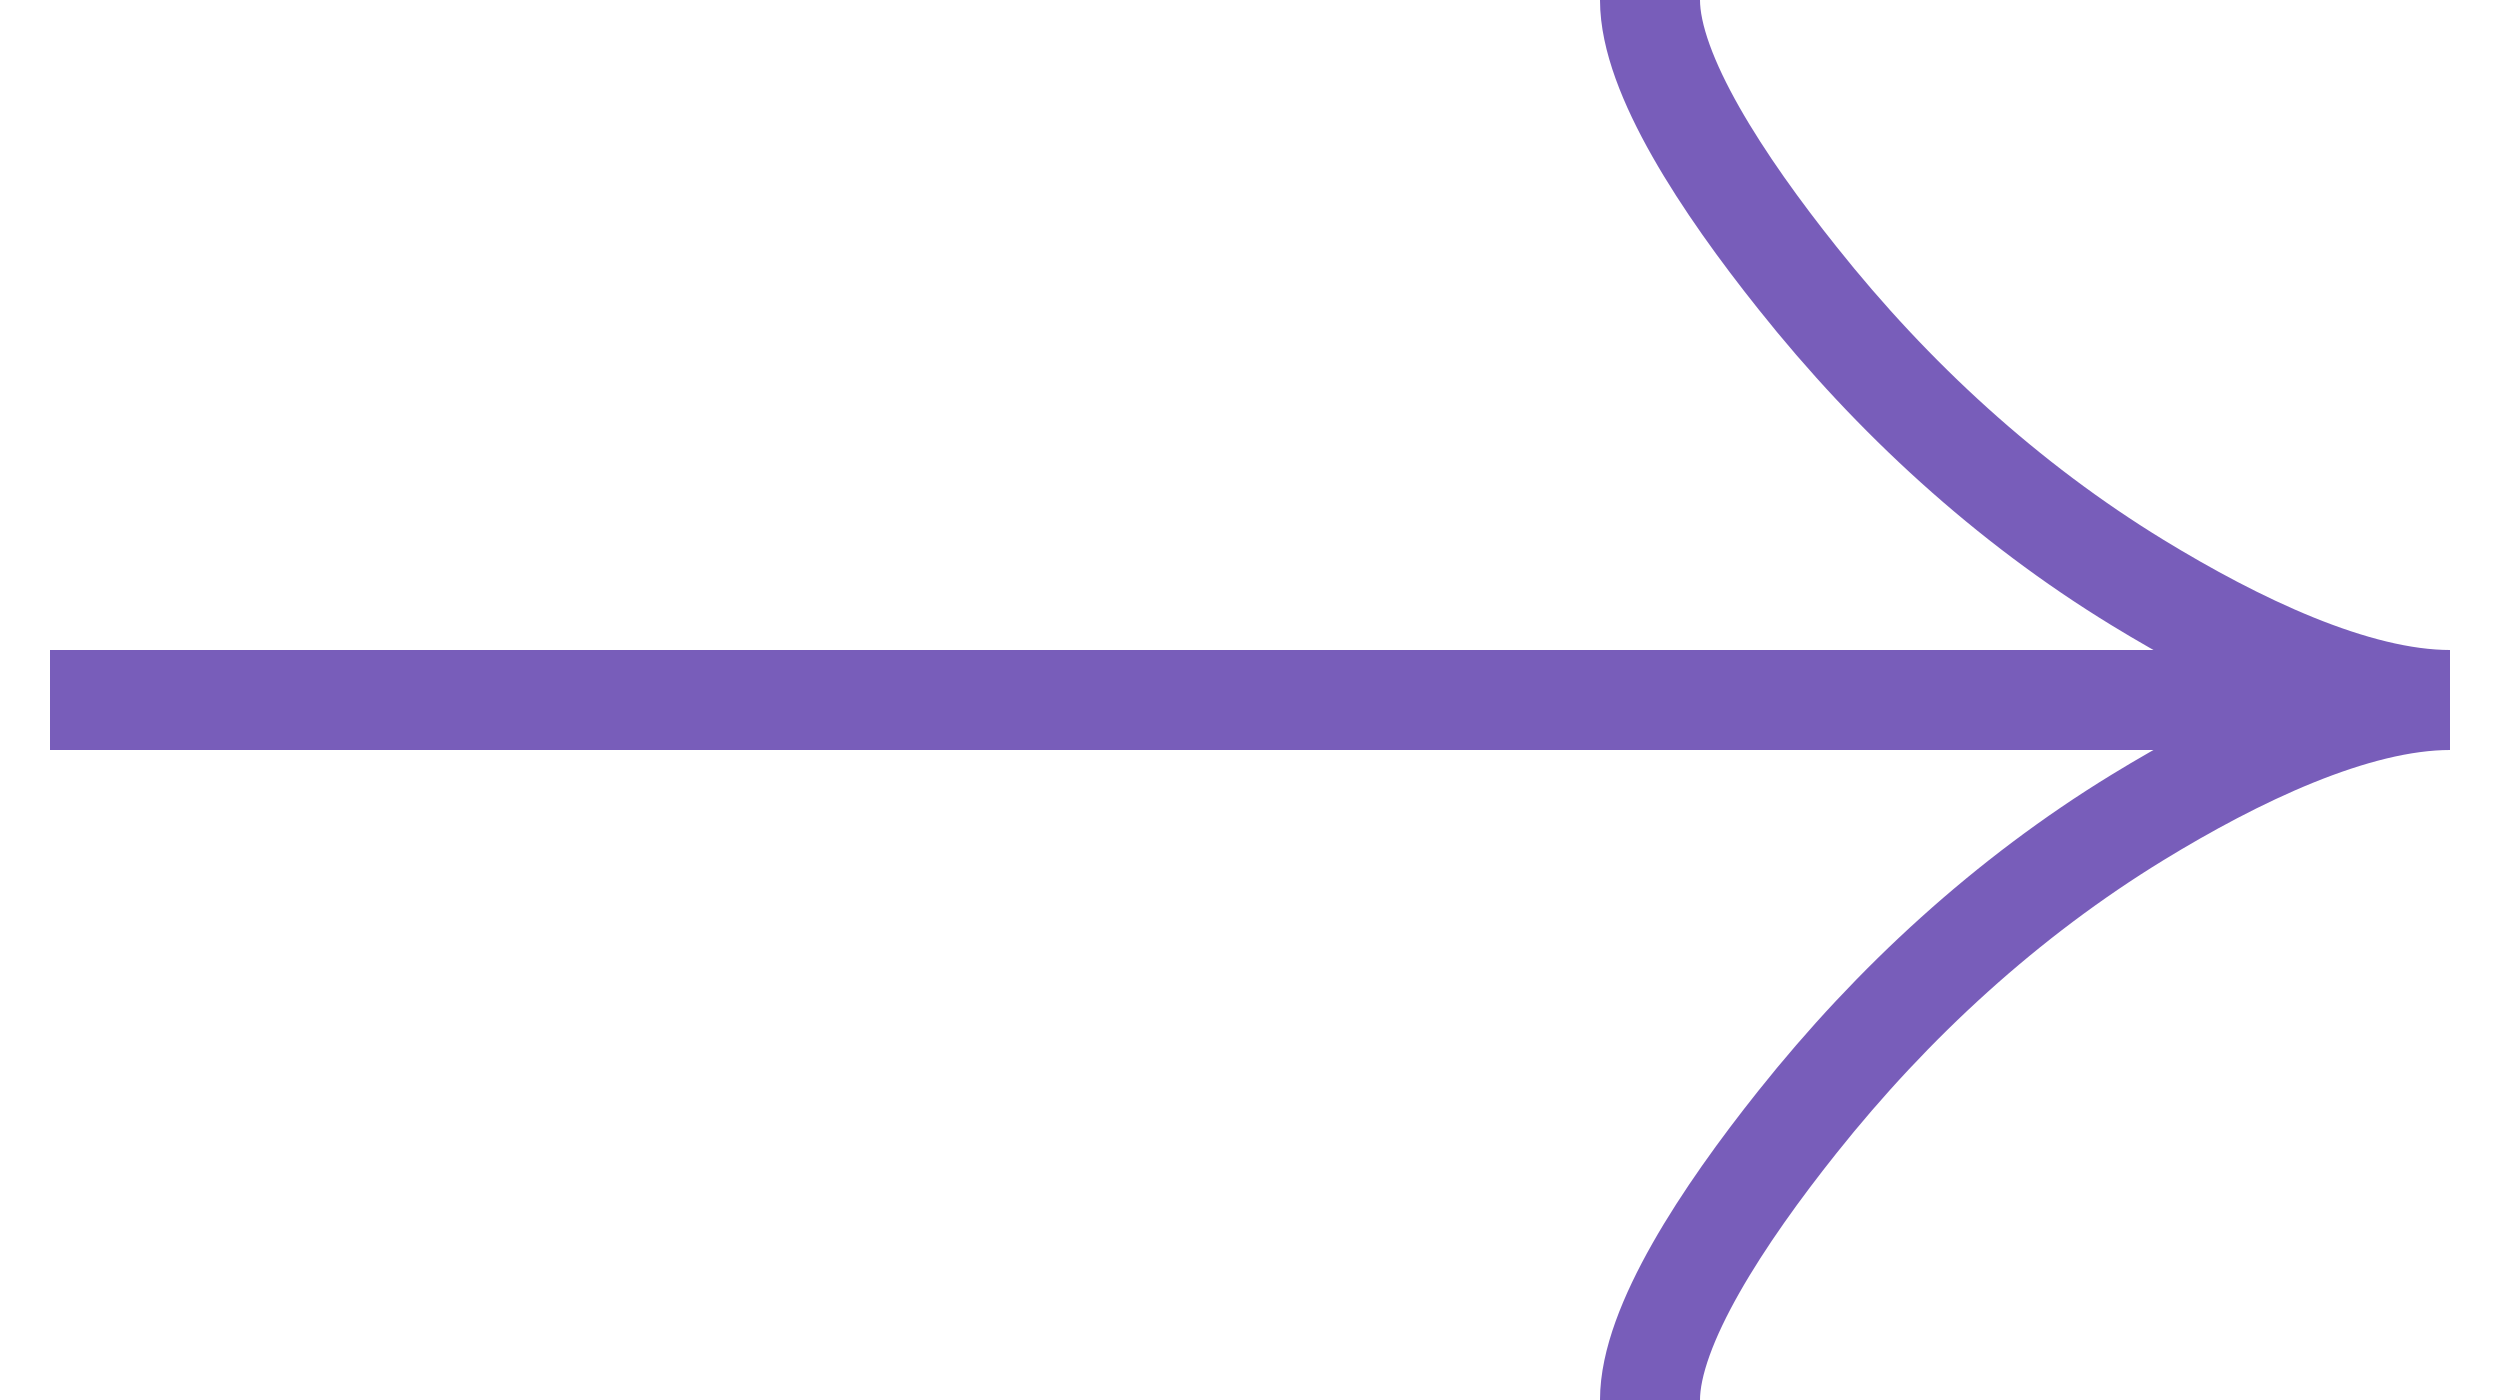
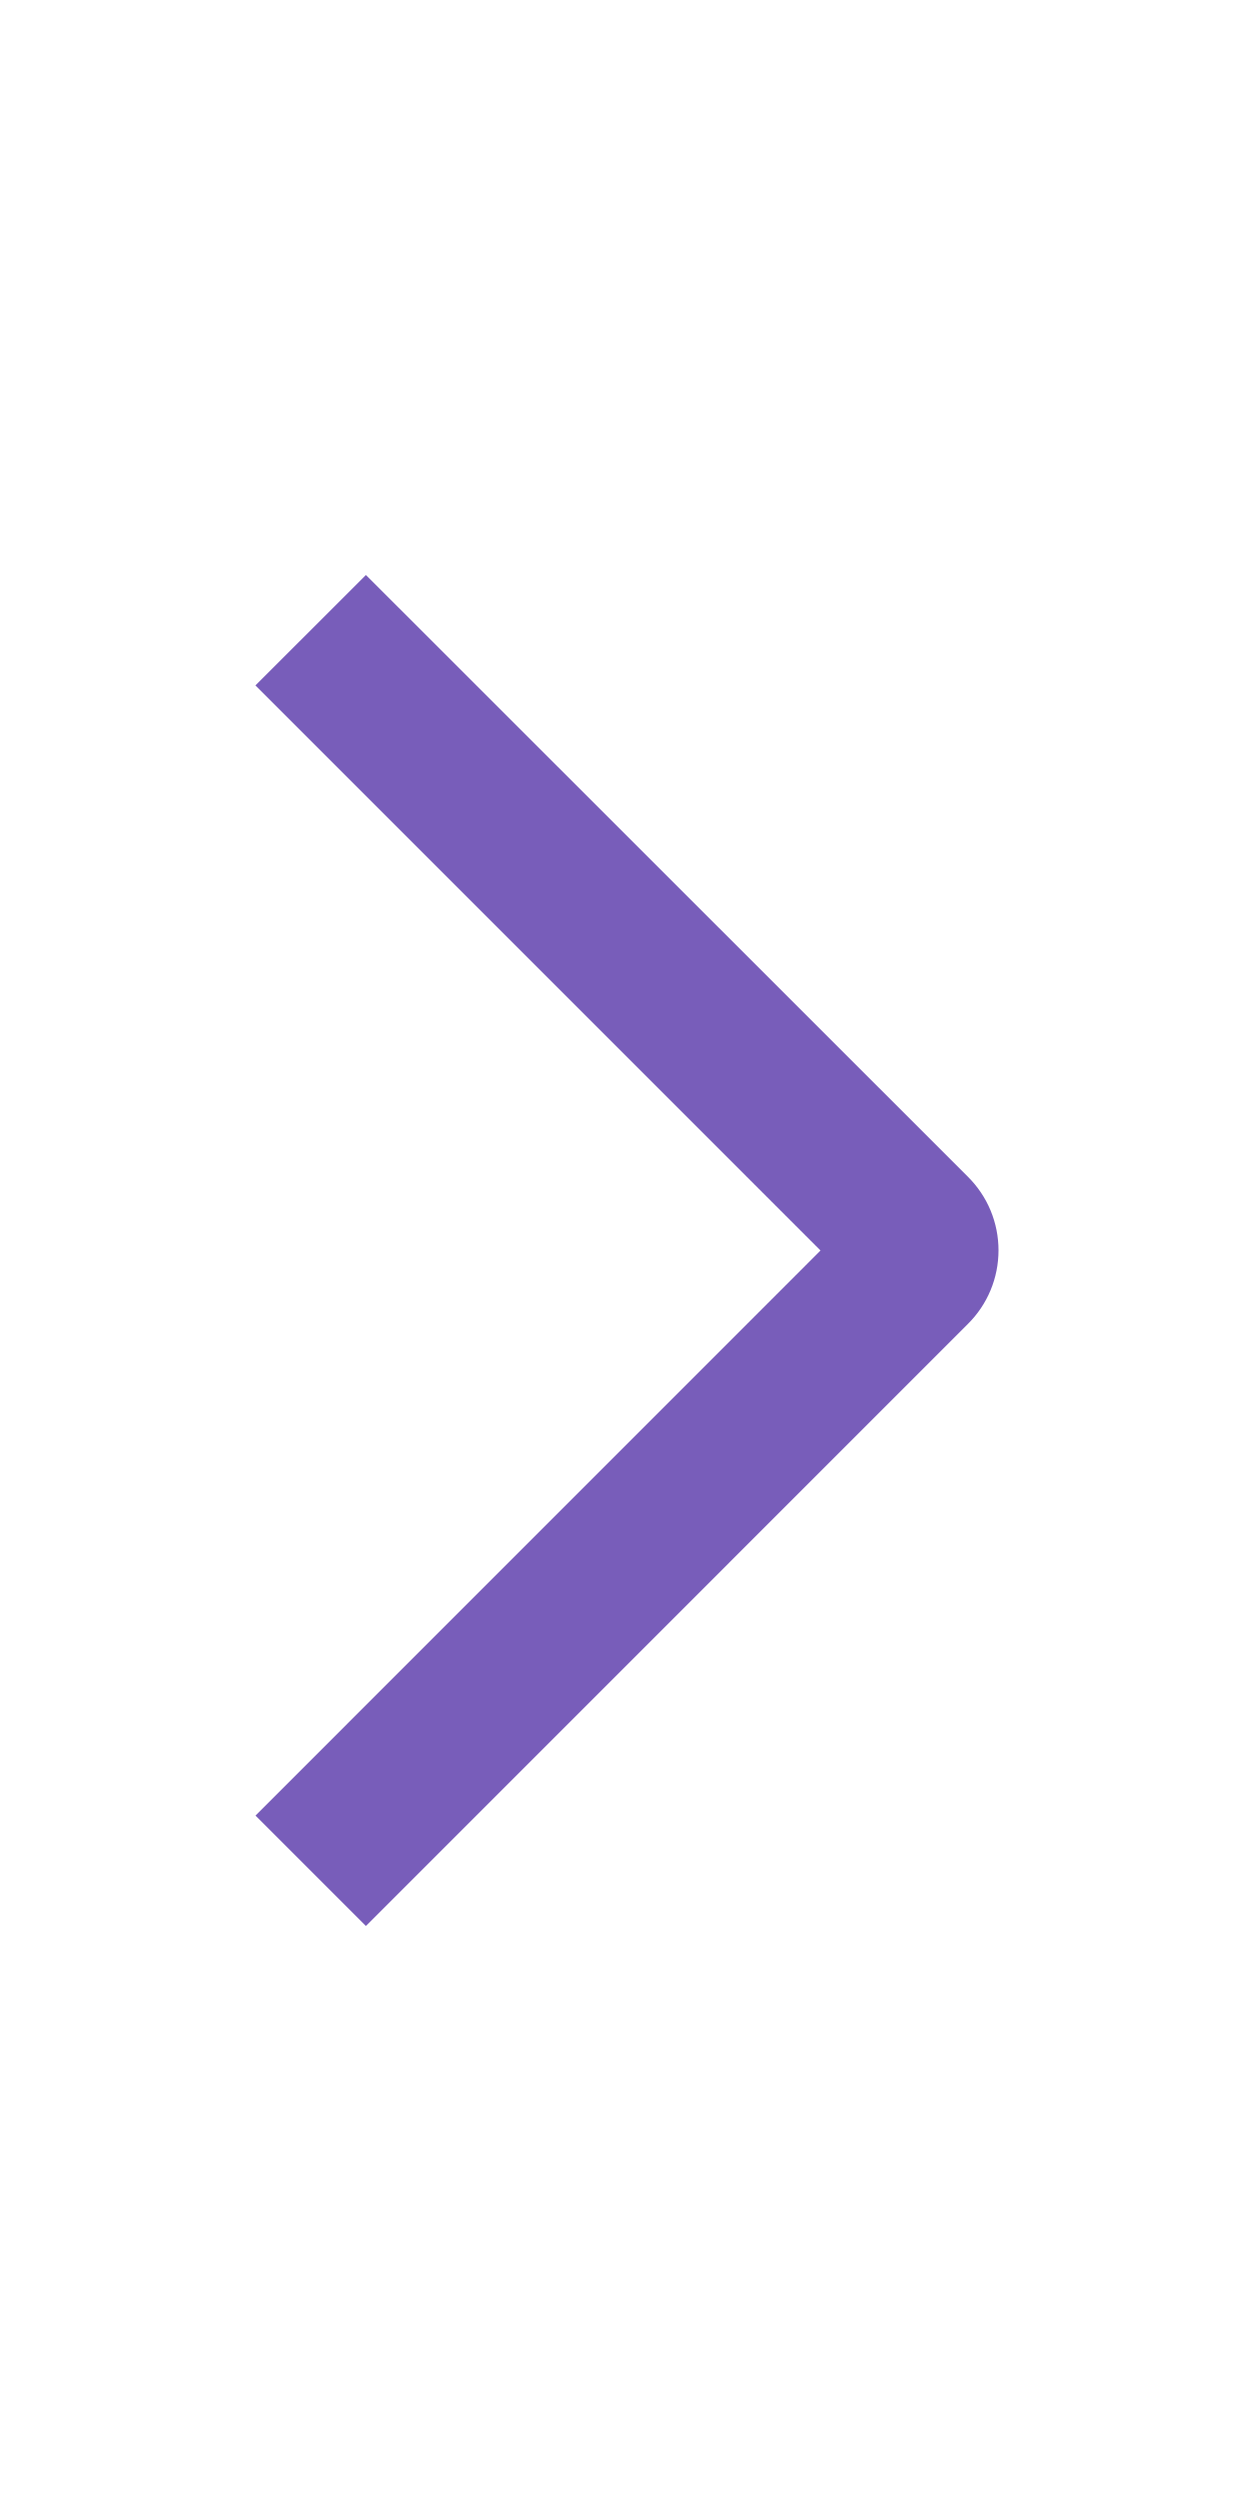
- <svg xmlns="http://www.w3.org/2000/svg" width="25" height="14" viewBox="0 0 25 14" fill="none">
-   <path d="M16.5 0C16.5 0.742 17.233 1.85 17.975 2.78C18.929 3.98 20.069 5.027 21.376 5.826C22.356 6.425 23.544 7 24.5 7M24.5 7C23.544 7 22.355 7.575 21.376 8.174C20.069 8.974 18.929 10.021 17.975 11.219C17.233 12.15 16.5 13.26 16.5 14M24.5 7H0.5" stroke="#785DBA" />
+ <svg xmlns="http://www.w3.org/2000/svg" width="15" height="30" viewBox="0 0 15 30" fill="none">
+   <path d="M3.065 8.225L4.391 6.9L11.615 14.121C11.731 14.237 11.824 14.374 11.887 14.526C11.95 14.678 11.982 14.84 11.982 15.004C11.982 15.168 11.95 15.331 11.887 15.482C11.824 15.634 11.731 15.772 11.615 15.887L4.391 23.112L3.066 21.787L9.846 15.006L3.065 8.225Z" fill="#785DBA" />
</svg>
